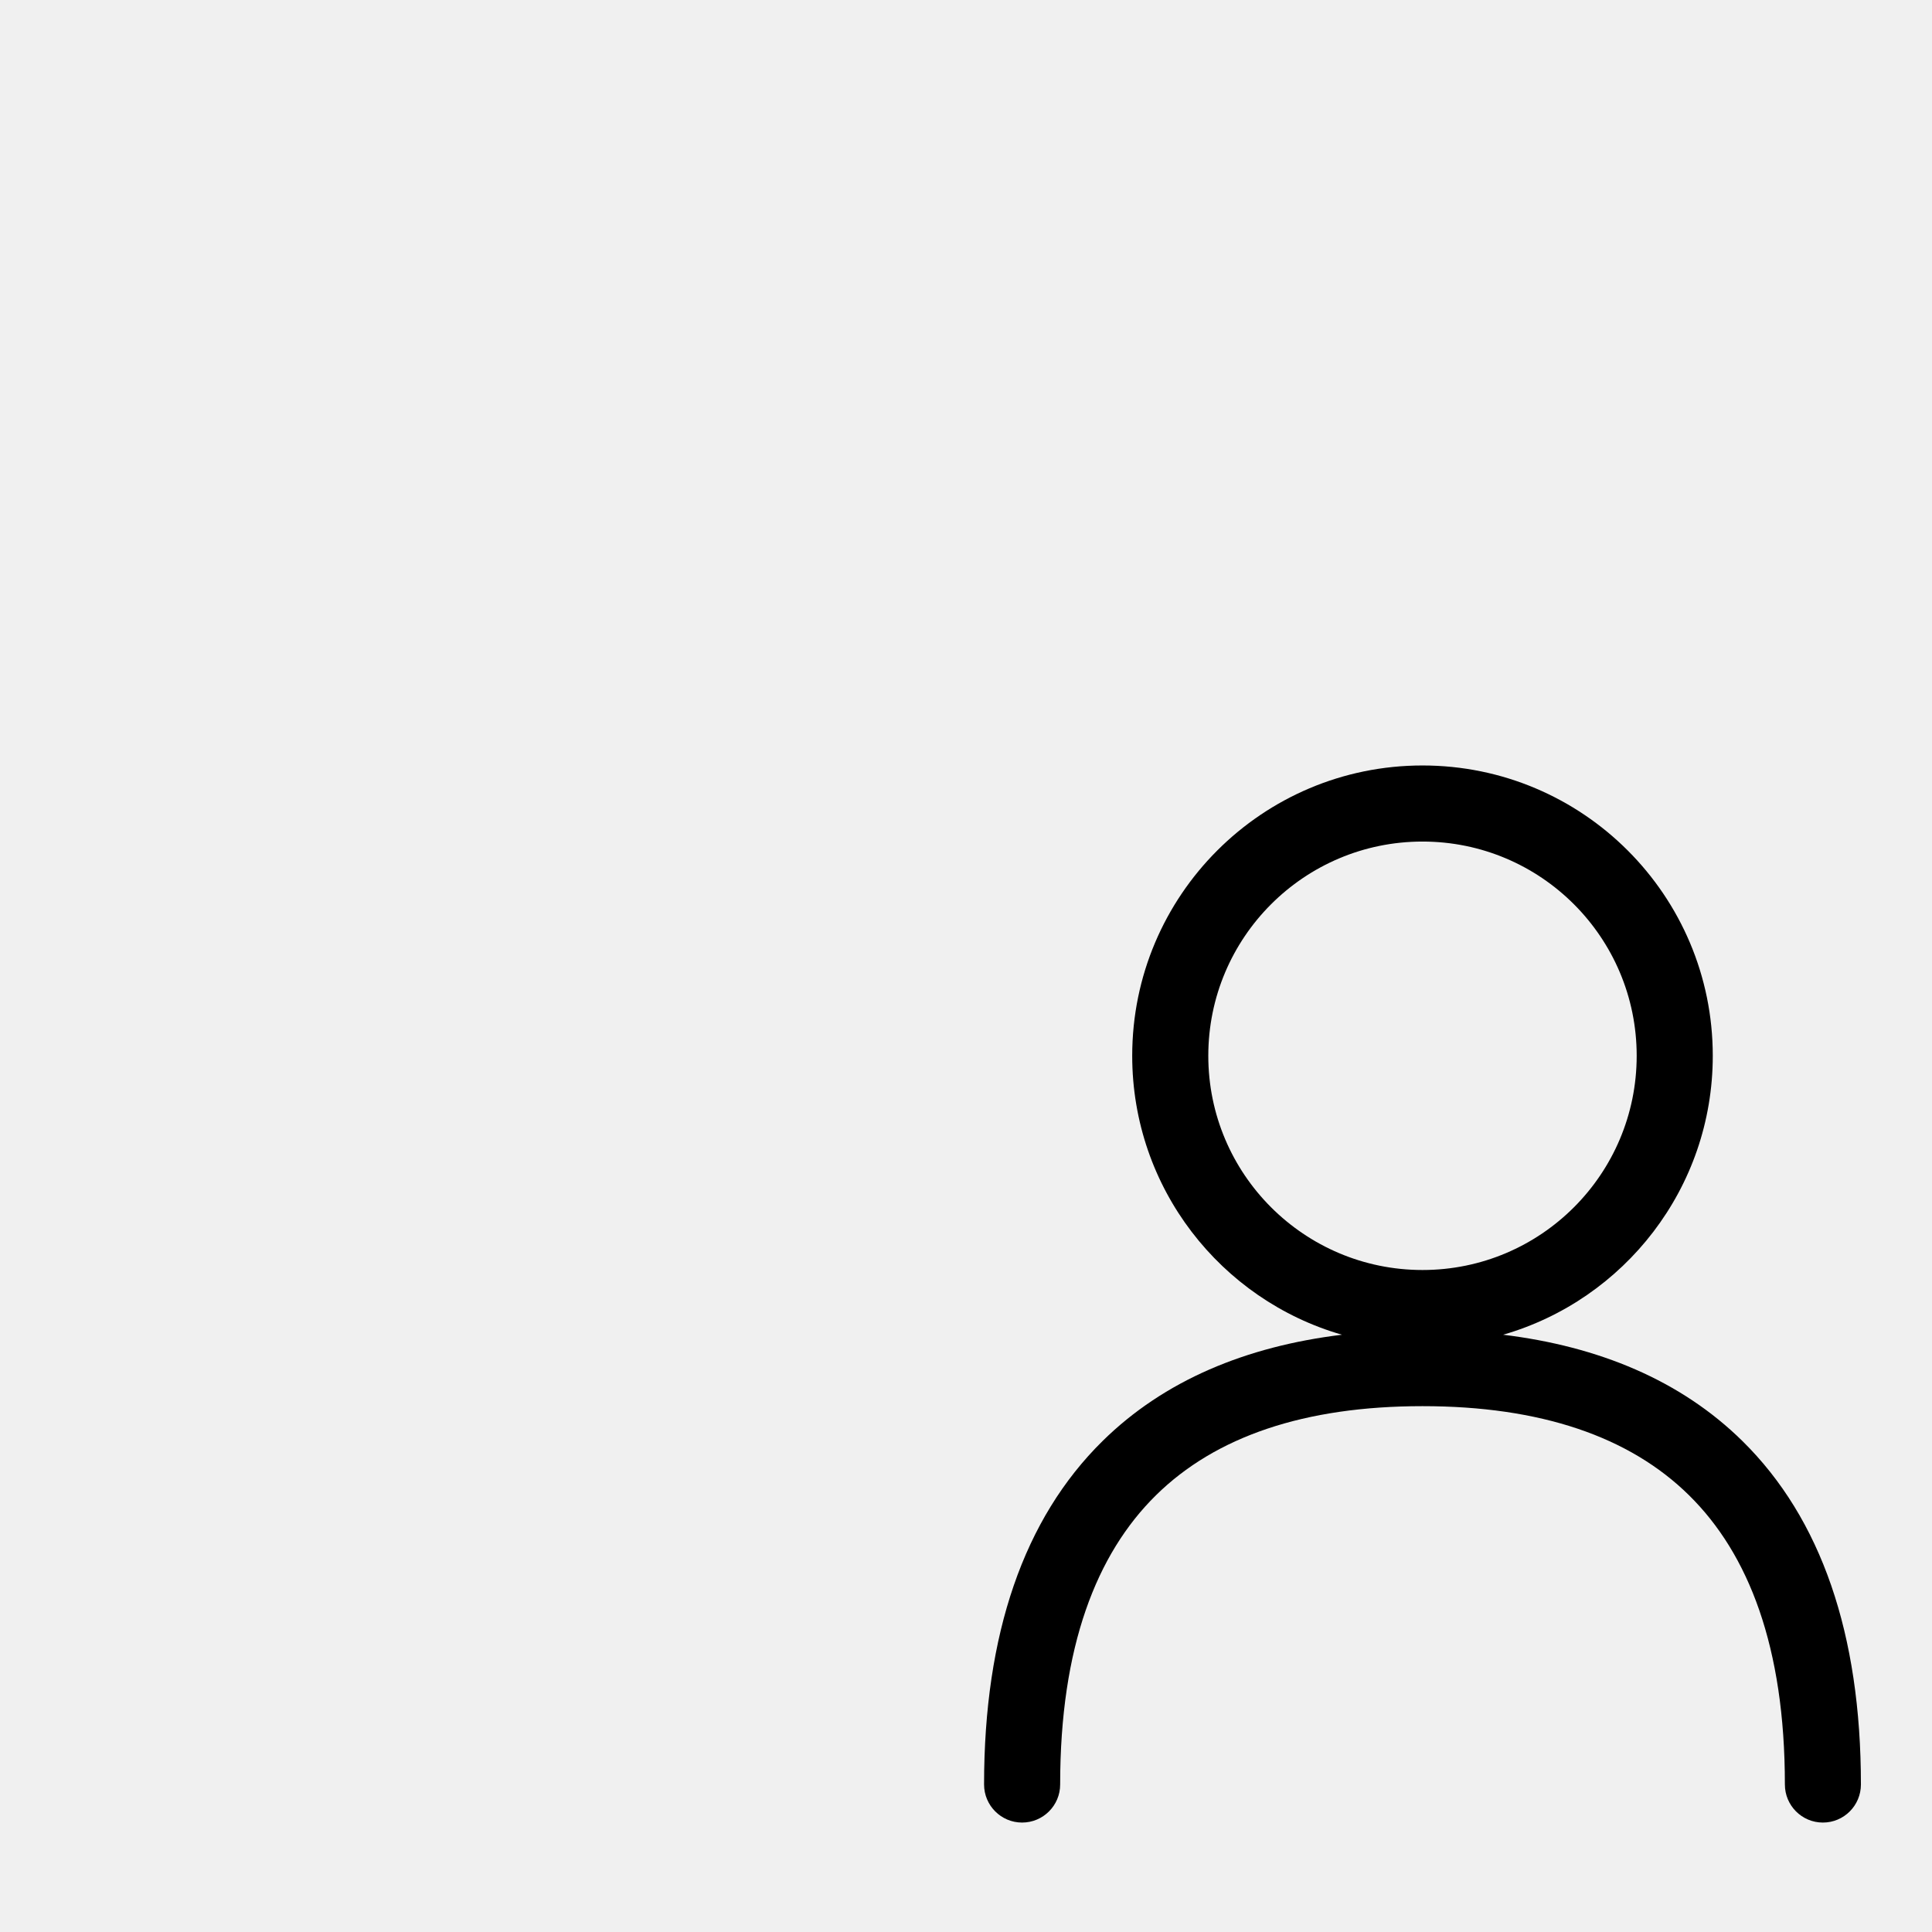
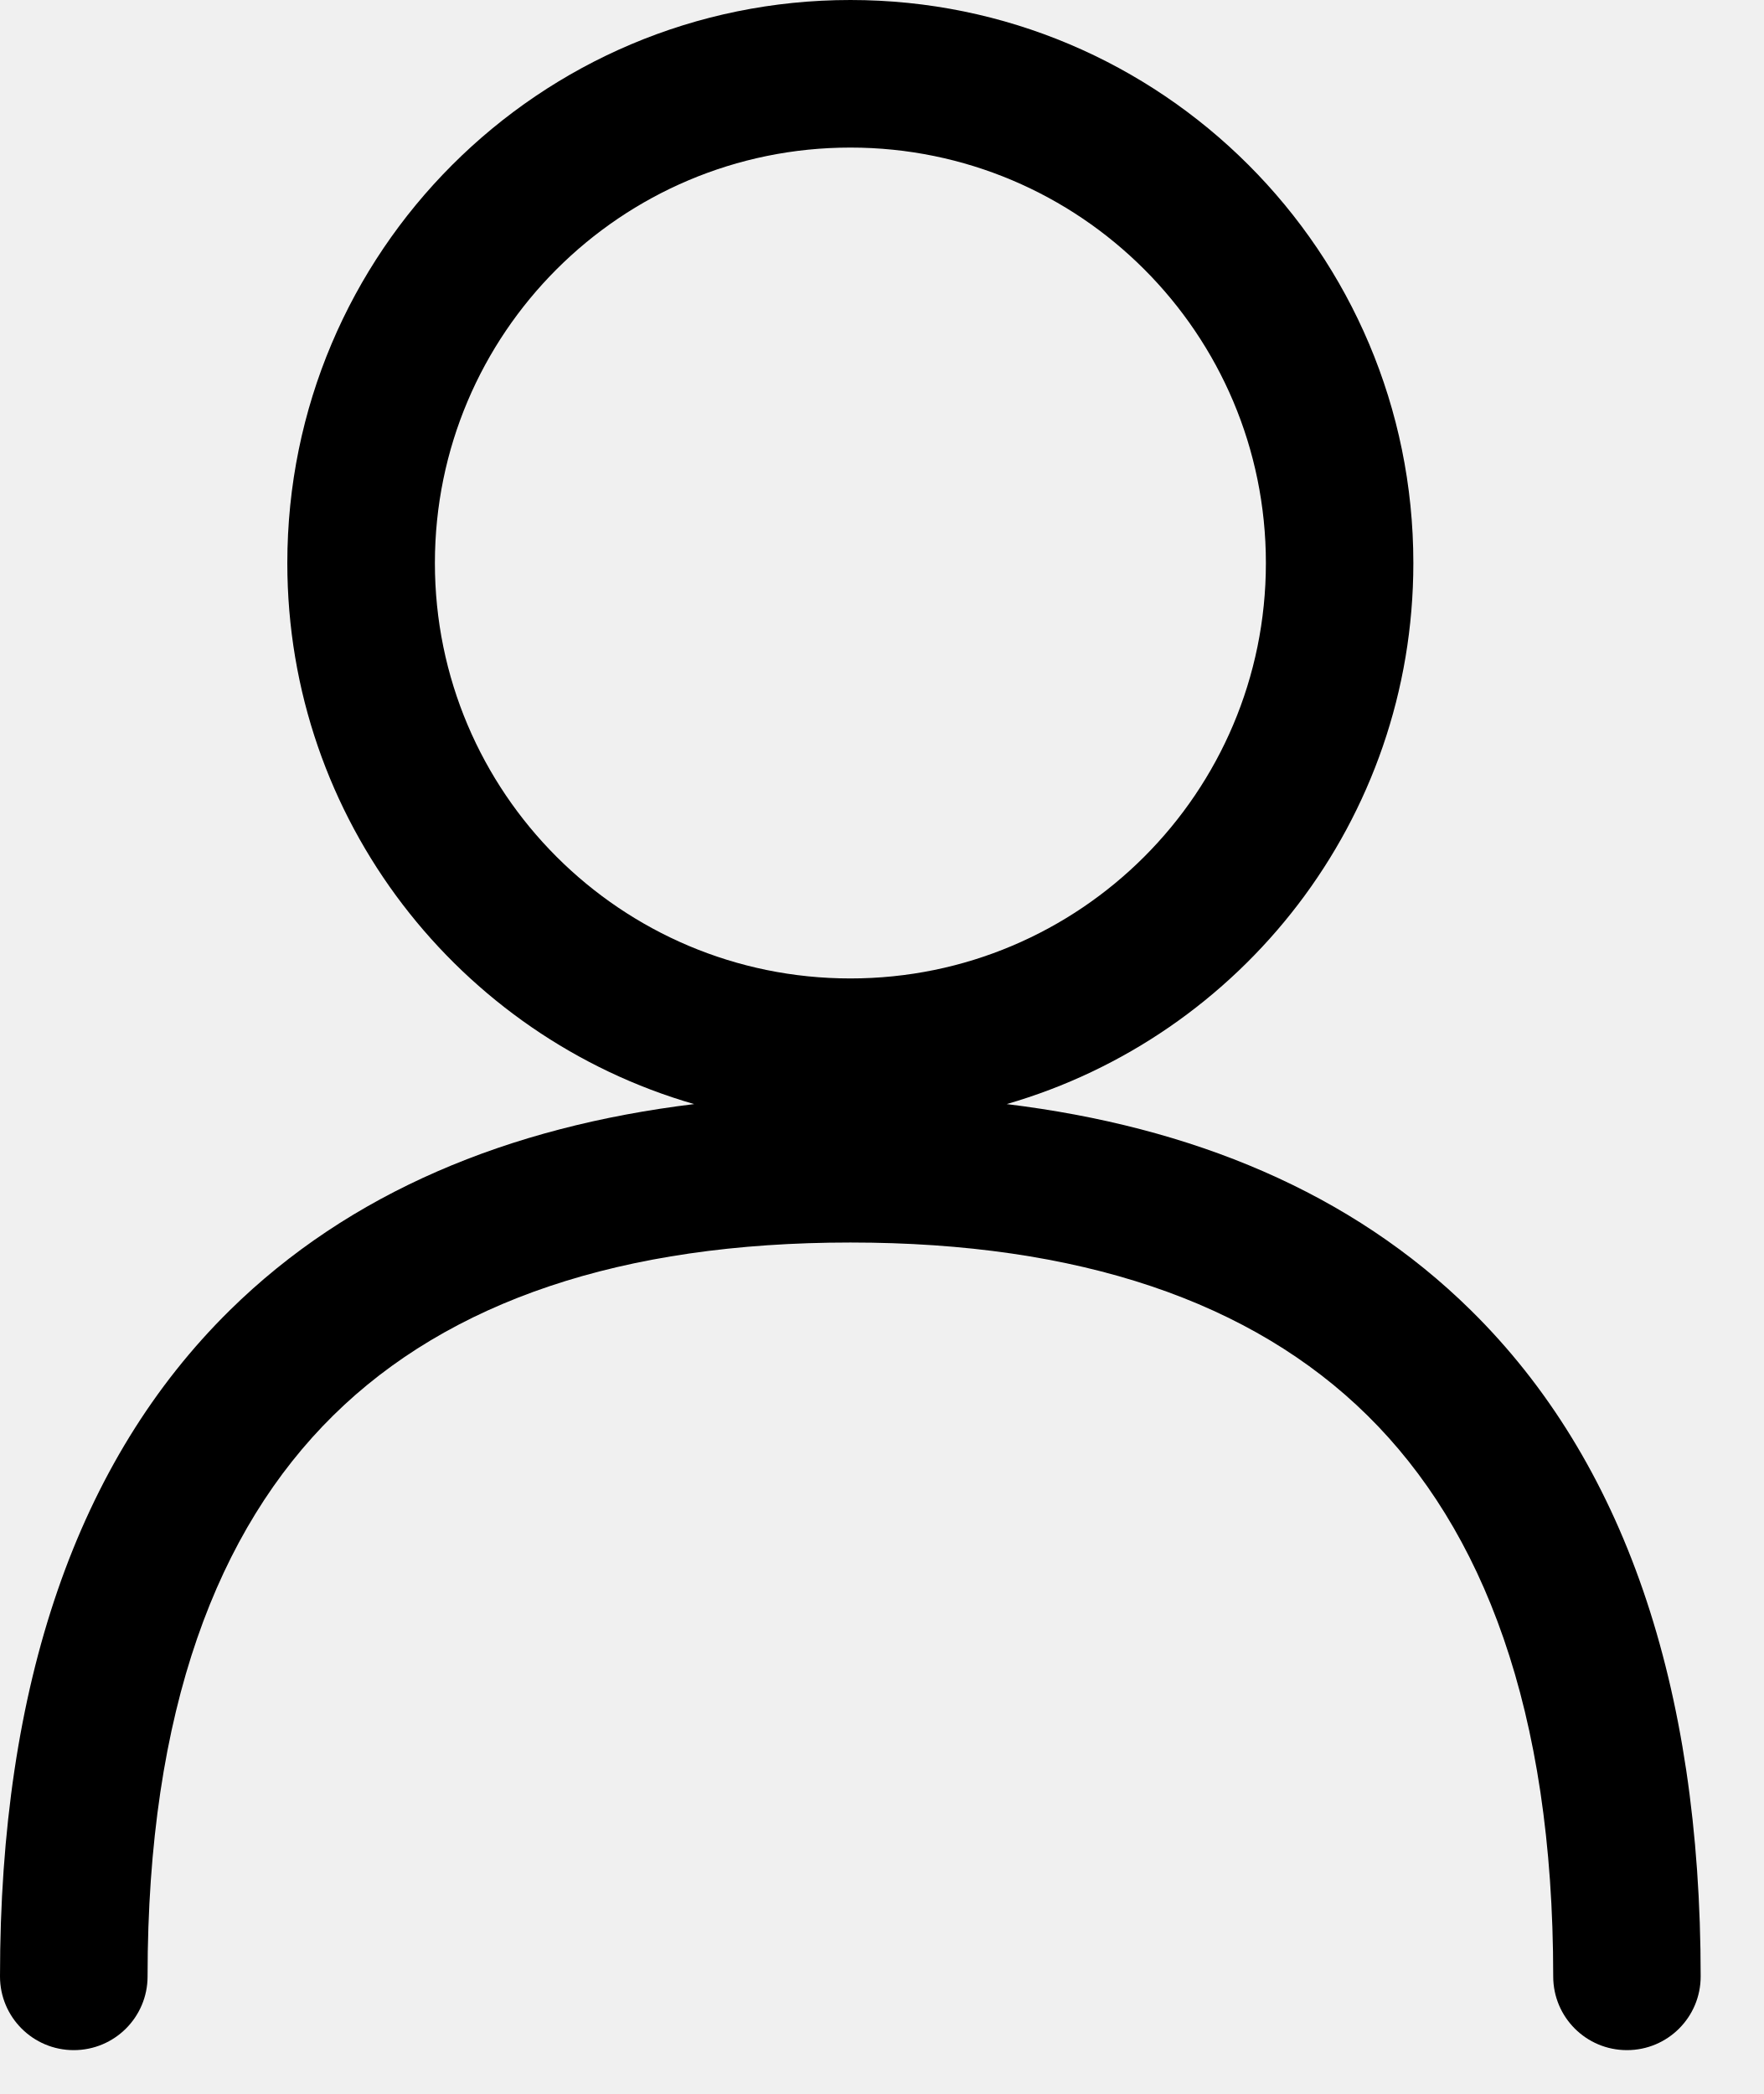
- <svg xmlns="http://www.w3.org/2000/svg" width="34" height="34" viewBox="0 0 34 34" fill="none">
-   <g clip-path="url(#clip0_739_340)">
-     <path fill-rule="evenodd" clip-rule="evenodd" d="M25.034 13.471C22.212 13.471 19.925 15.759 19.925 18.58C19.925 20.909 21.484 22.875 23.616 23.489C21.933 23.694 20.489 24.29 19.402 25.361C18.018 26.725 17.318 28.755 17.318 31.404C17.318 31.774 17.618 32.074 17.987 32.074C18.357 32.074 18.657 31.774 18.657 31.404C18.657 28.98 19.295 27.347 20.342 26.315C21.391 25.281 22.957 24.746 25.034 24.746C27.11 24.746 28.676 25.281 29.725 26.315C30.772 27.347 31.411 28.98 31.411 31.404C31.411 31.774 31.71 32.074 32.08 32.074C32.45 32.074 32.749 31.774 32.749 31.404C32.749 28.755 32.049 26.725 30.665 25.361C29.578 24.29 28.134 23.694 26.452 23.489C28.583 22.875 30.142 20.909 30.142 18.58C30.142 15.759 27.855 13.471 25.034 13.471ZM21.264 18.58C21.264 16.498 22.952 14.81 25.034 14.81C27.116 14.81 28.803 16.498 28.803 18.58C28.803 20.662 27.116 22.35 25.034 22.35C22.952 22.35 21.264 20.662 21.264 18.58Z" fill="black" />
-   </g>
-   <defs>
-     <clipPath id="clip0_739_340">
-       <rect width="33.377" height="33.377" fill="white" />
-     </clipPath>
-   </defs>
+ <svg xmlns="http://www.w3.org/2000/svg" width="16" height="19" viewBox="0 0 16 19" fill="none">
+   <path fill-rule="evenodd" clip-rule="evenodd" d="M7.716 0C4.894 0 2.607 2.287 2.607 5.109C2.607 7.438 4.166 9.403 6.298 10.018C4.615 10.223 3.172 10.818 2.084 11.89C0.701 13.253 0 15.284 0 17.933C0 18.303 0.3 18.602 0.669 18.602C1.039 18.602 1.339 18.303 1.339 17.933C1.339 15.509 1.977 13.875 3.024 12.843C4.073 11.809 5.64 11.274 7.716 11.274C9.792 11.274 11.358 11.809 12.407 12.843C13.454 13.875 14.093 15.509 14.093 17.933C14.093 18.303 14.392 18.602 14.762 18.602C15.132 18.602 15.431 18.303 15.431 17.933C15.431 15.284 14.731 13.253 13.347 11.89C12.26 10.818 10.816 10.223 9.134 10.018C11.265 9.403 12.824 7.438 12.824 5.109C12.824 2.287 10.537 0 7.716 0ZM3.946 5.109C3.946 3.027 5.634 1.339 7.716 1.339C9.798 1.339 11.486 3.027 11.486 5.109C11.486 7.191 9.798 8.878 7.716 8.878C5.634 8.878 3.946 7.191 3.946 5.109Z" fill="black" />
</svg>
